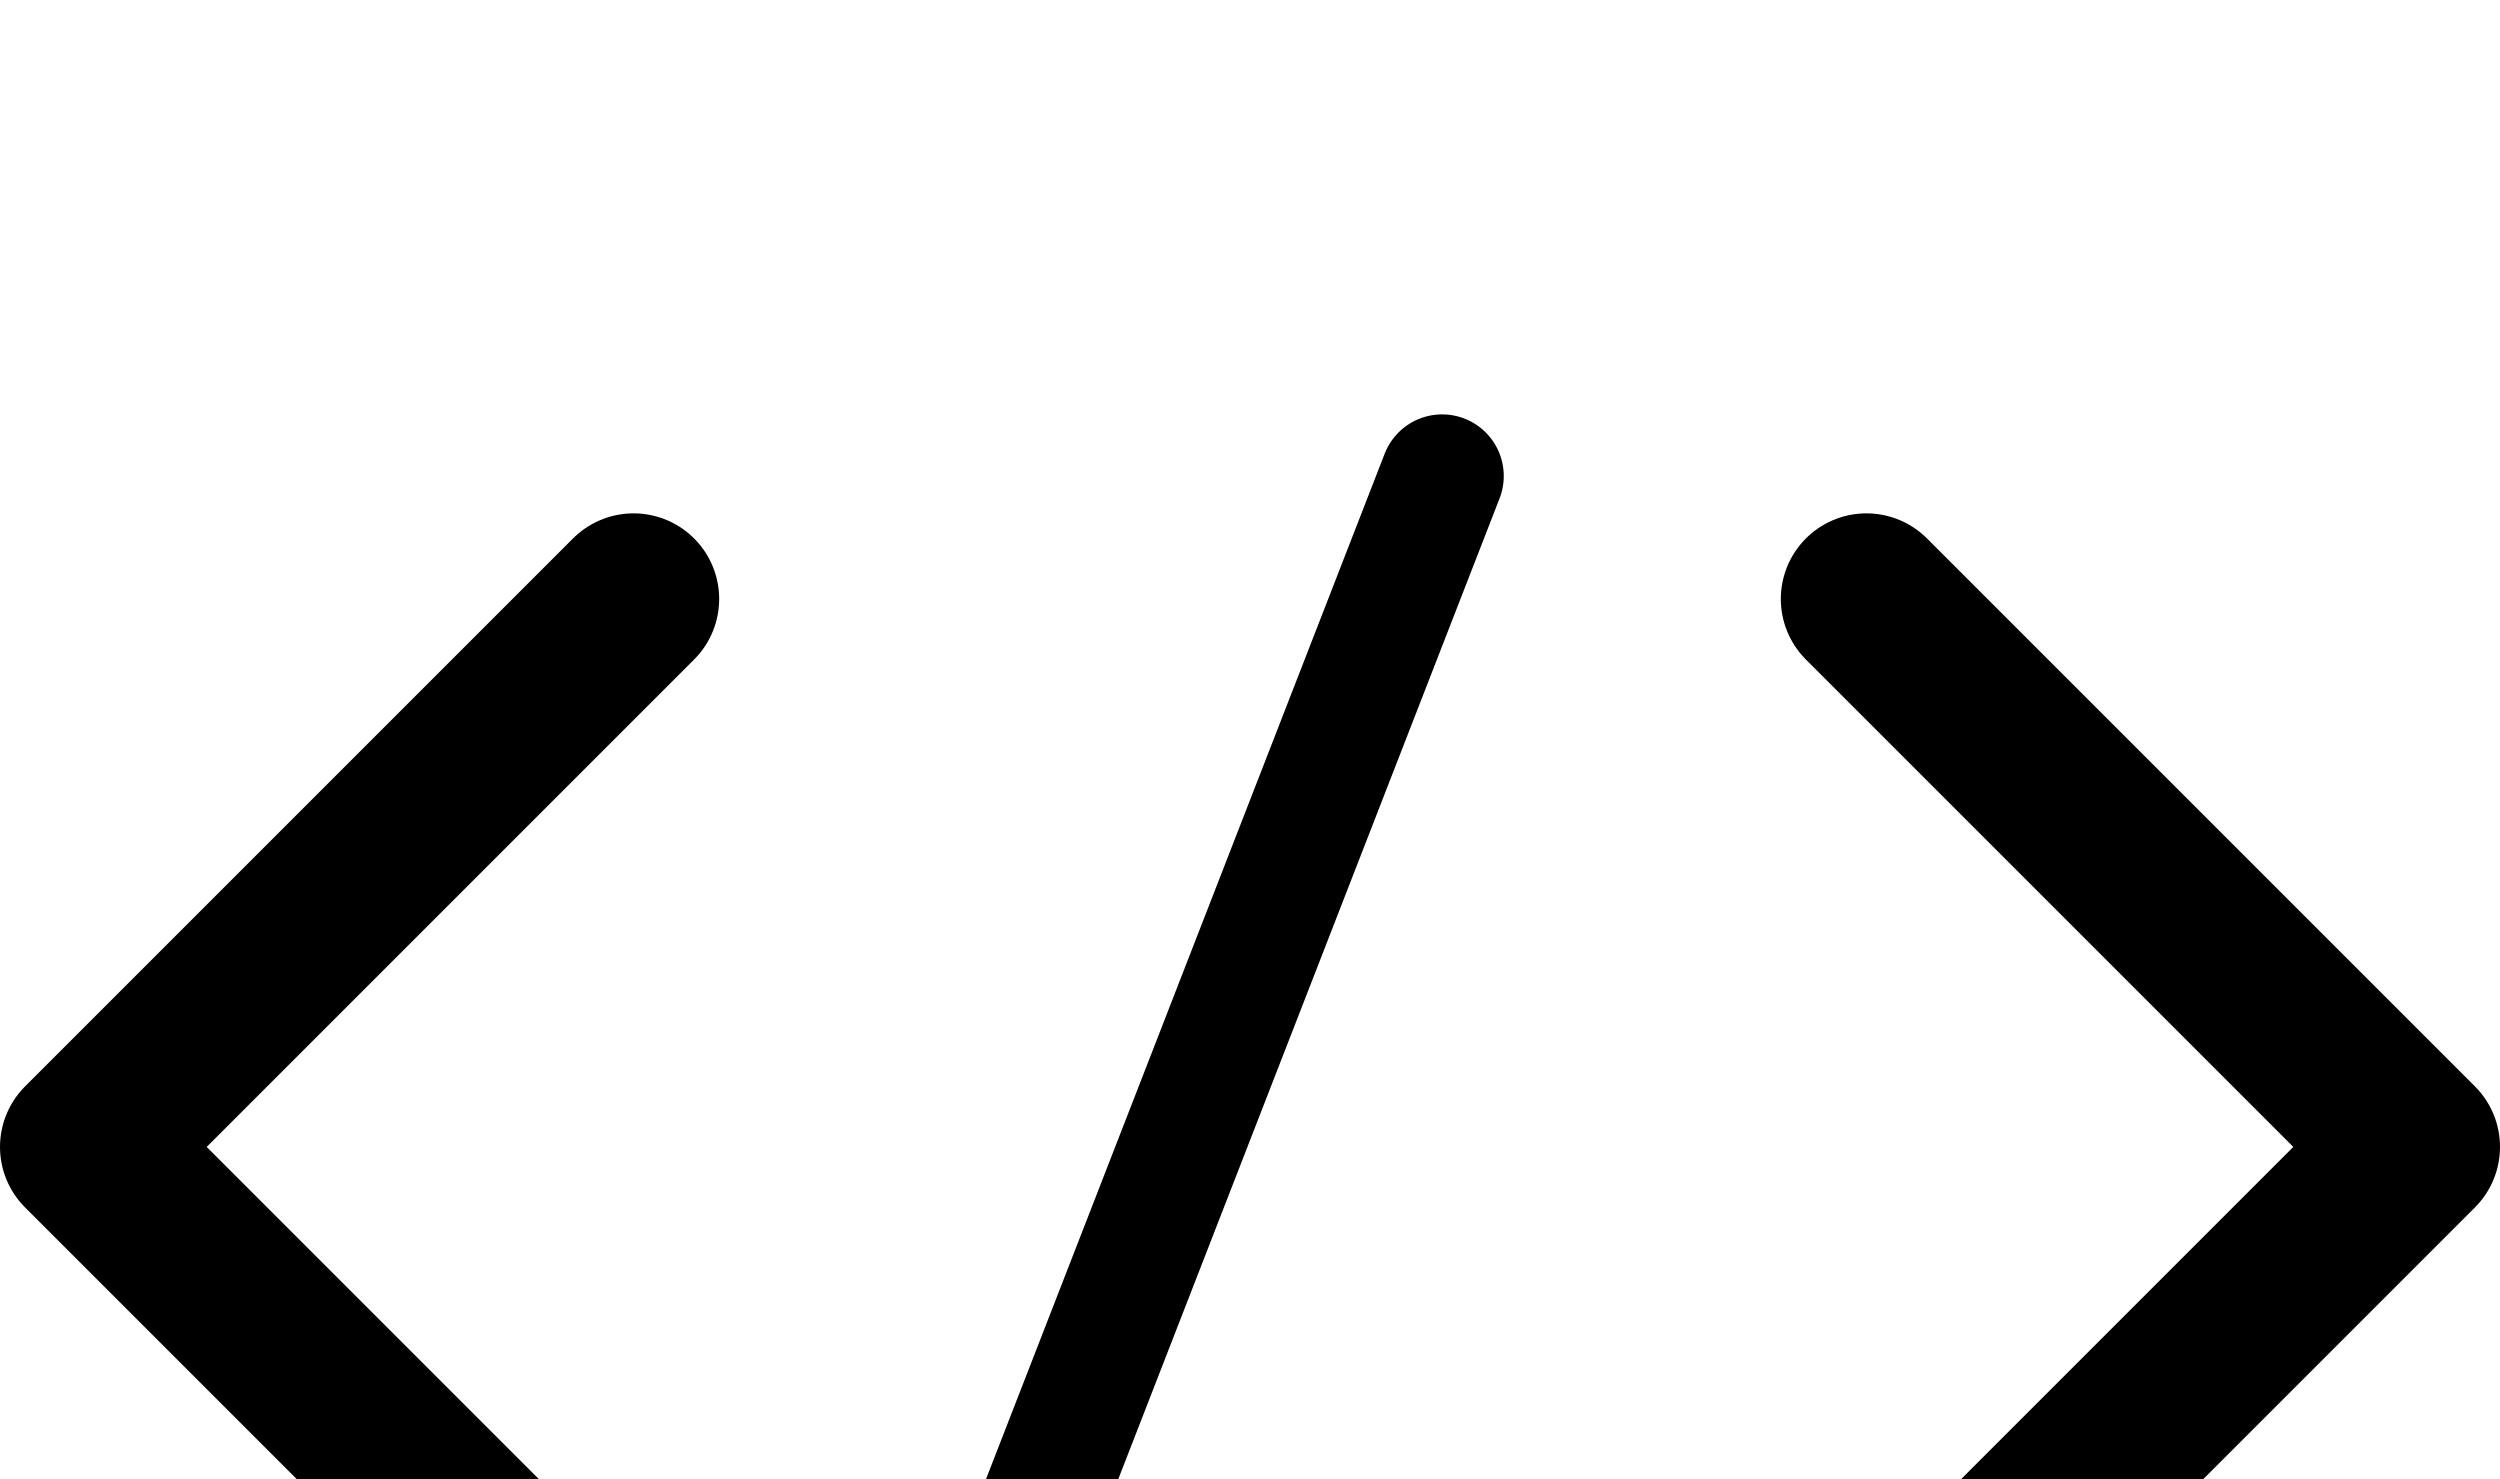
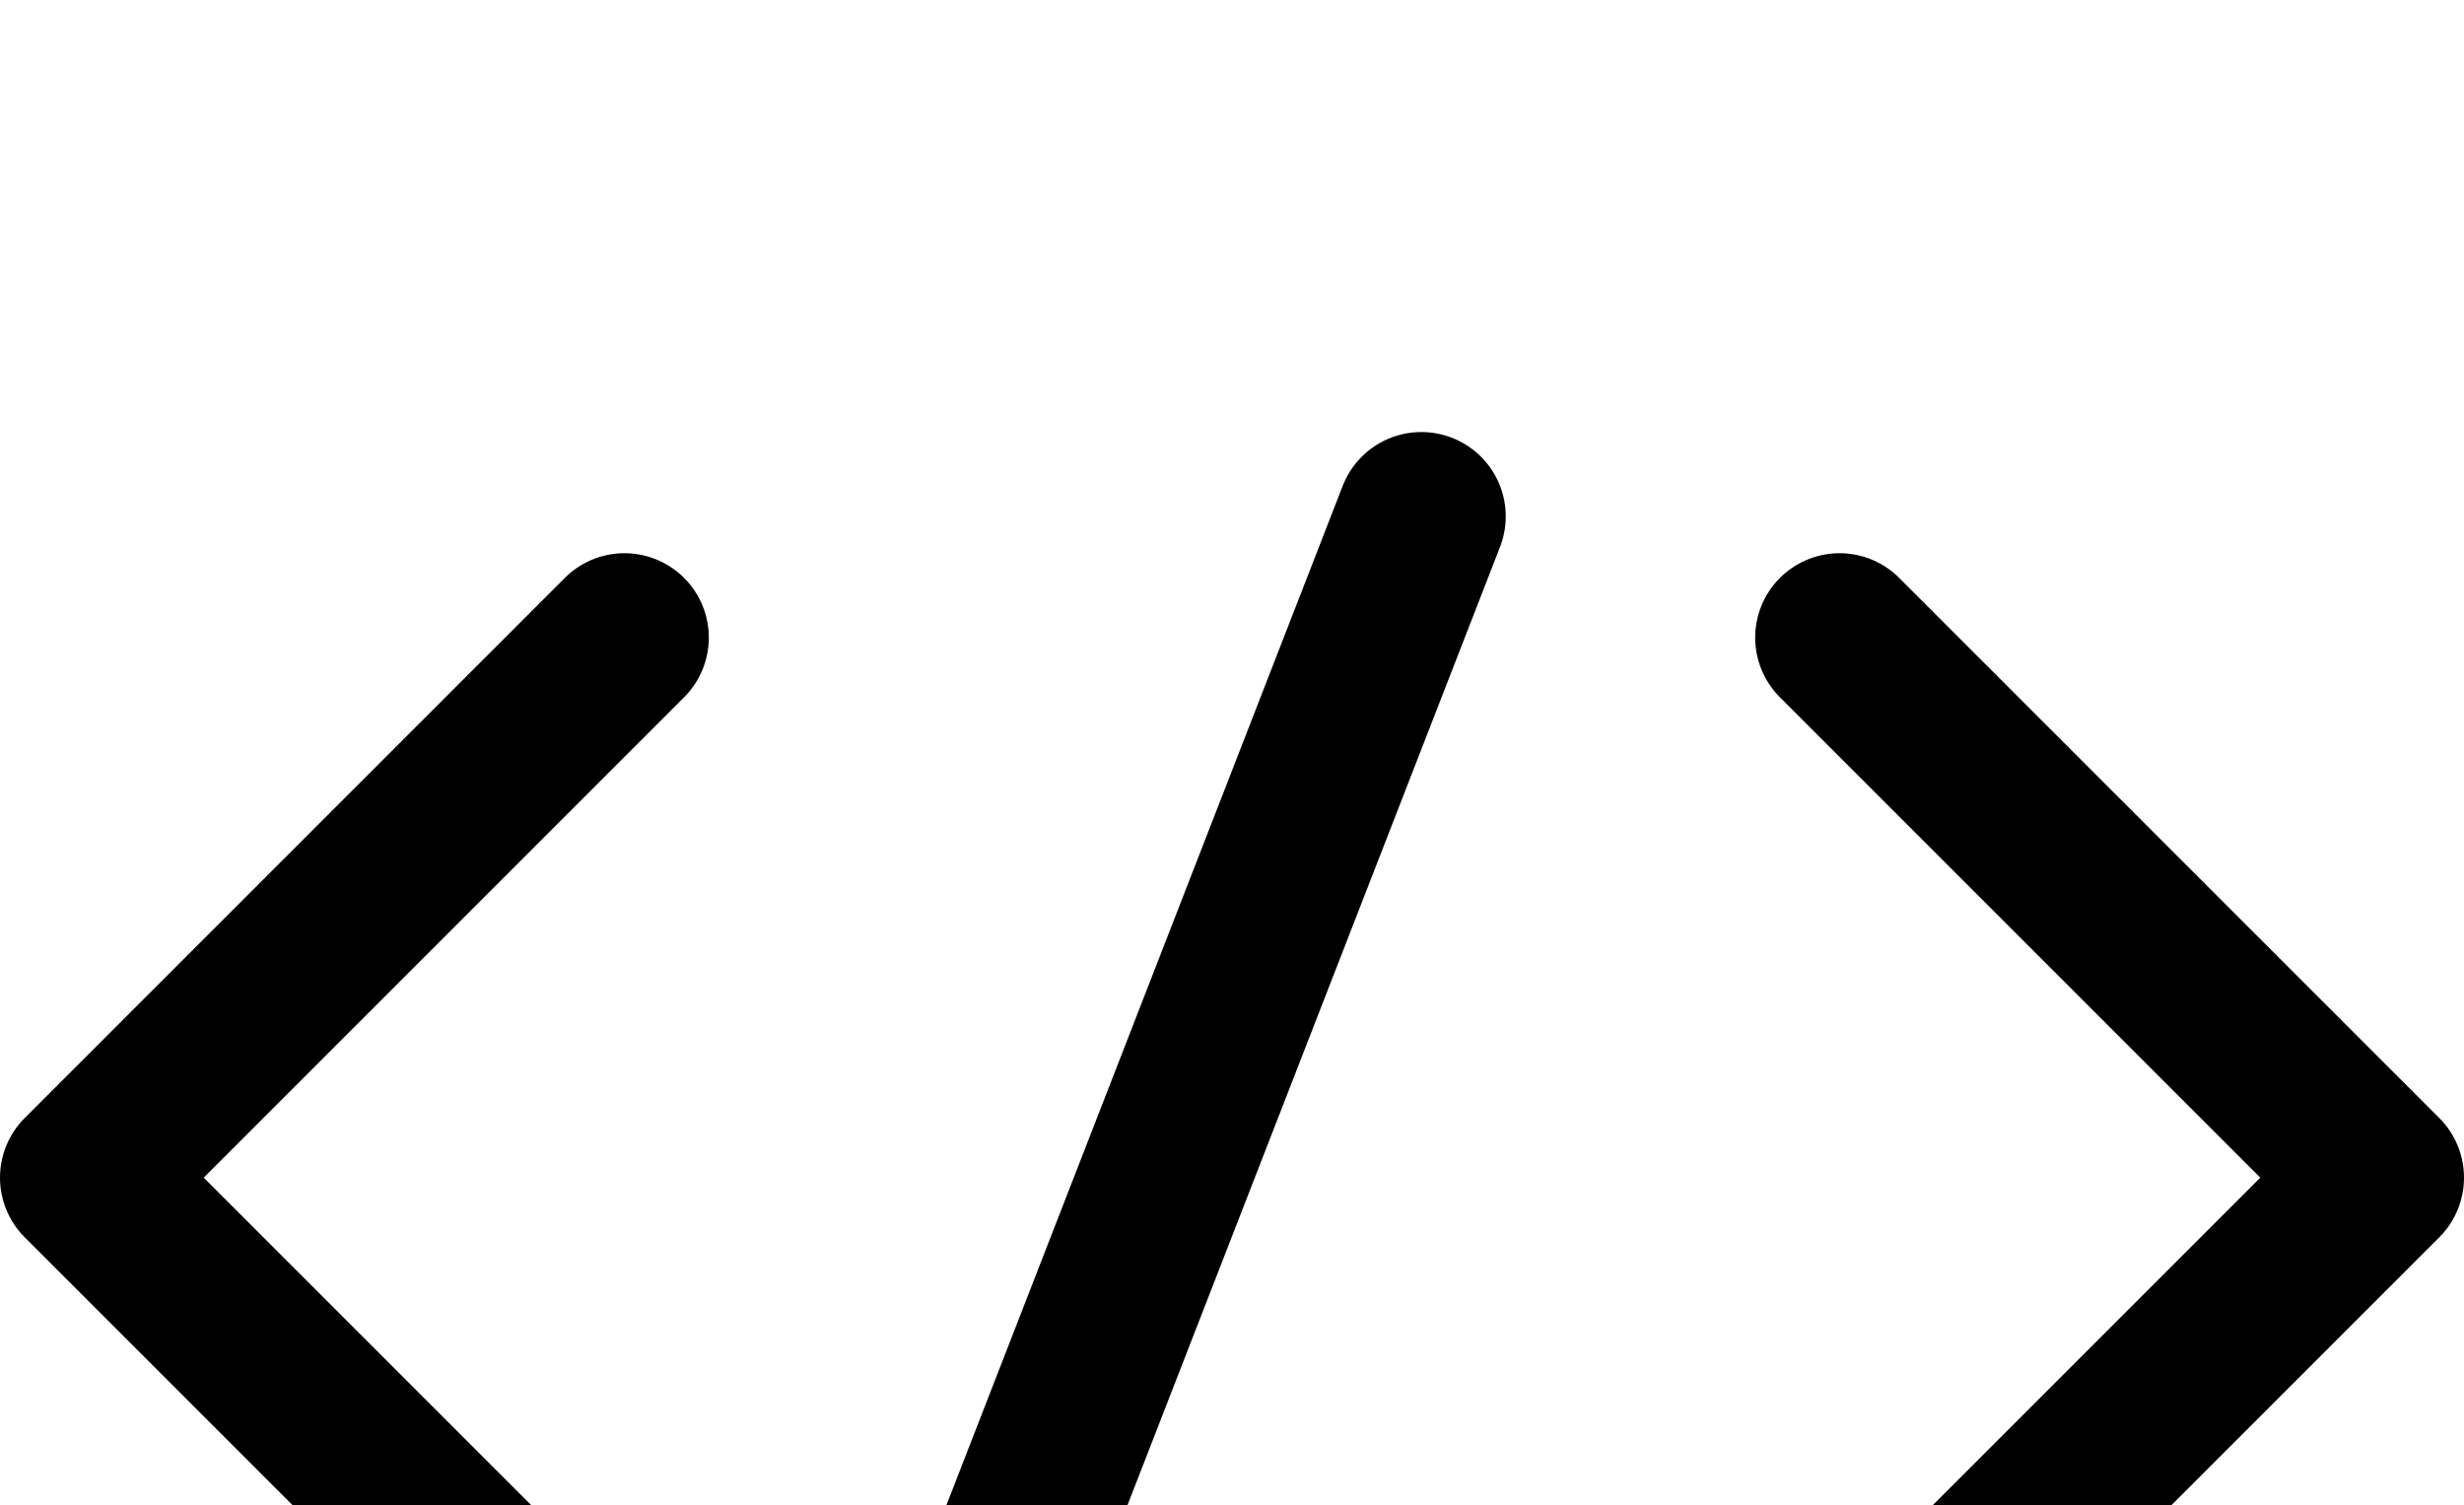
- <svg xmlns="http://www.w3.org/2000/svg" width="3650px" height="2159px" viewBox="0 0 3650 950" version="1.1">
+ <svg xmlns="http://www.w3.org/2000/svg" width="3650px" height="2229px" viewBox="0 0 3650 950" version="1.1">
  <g id="页面-1" stroke="none" stroke-width="1" fill="none" fill-rule="evenodd" stroke-linecap="round" stroke-linejoin="round">
-     <g id="编组" transform="translate(125, 270)" stroke="#000000" stroke-width="250">
+     <g id="编组" transform="translate(125, 305)" stroke="#000000" stroke-width="250">
      <polyline id="路径" points="800 0 4.68375339e-15 800 800 1600" />
      <polyline id="路径-2" points="2600 0 3400 800 2600 1600" />
    </g>
-     <line x1="2105.5" y1="90.5" x2="1336.5" y2="2068.5" id="直线" stroke="#000000" stroke-width="180" />
+     <line x1="2105.5" y1="125.5" x2="1336.5" y2="2103.5" id="直线" stroke="#000000" stroke-width="250" />
  </g>
</svg>
